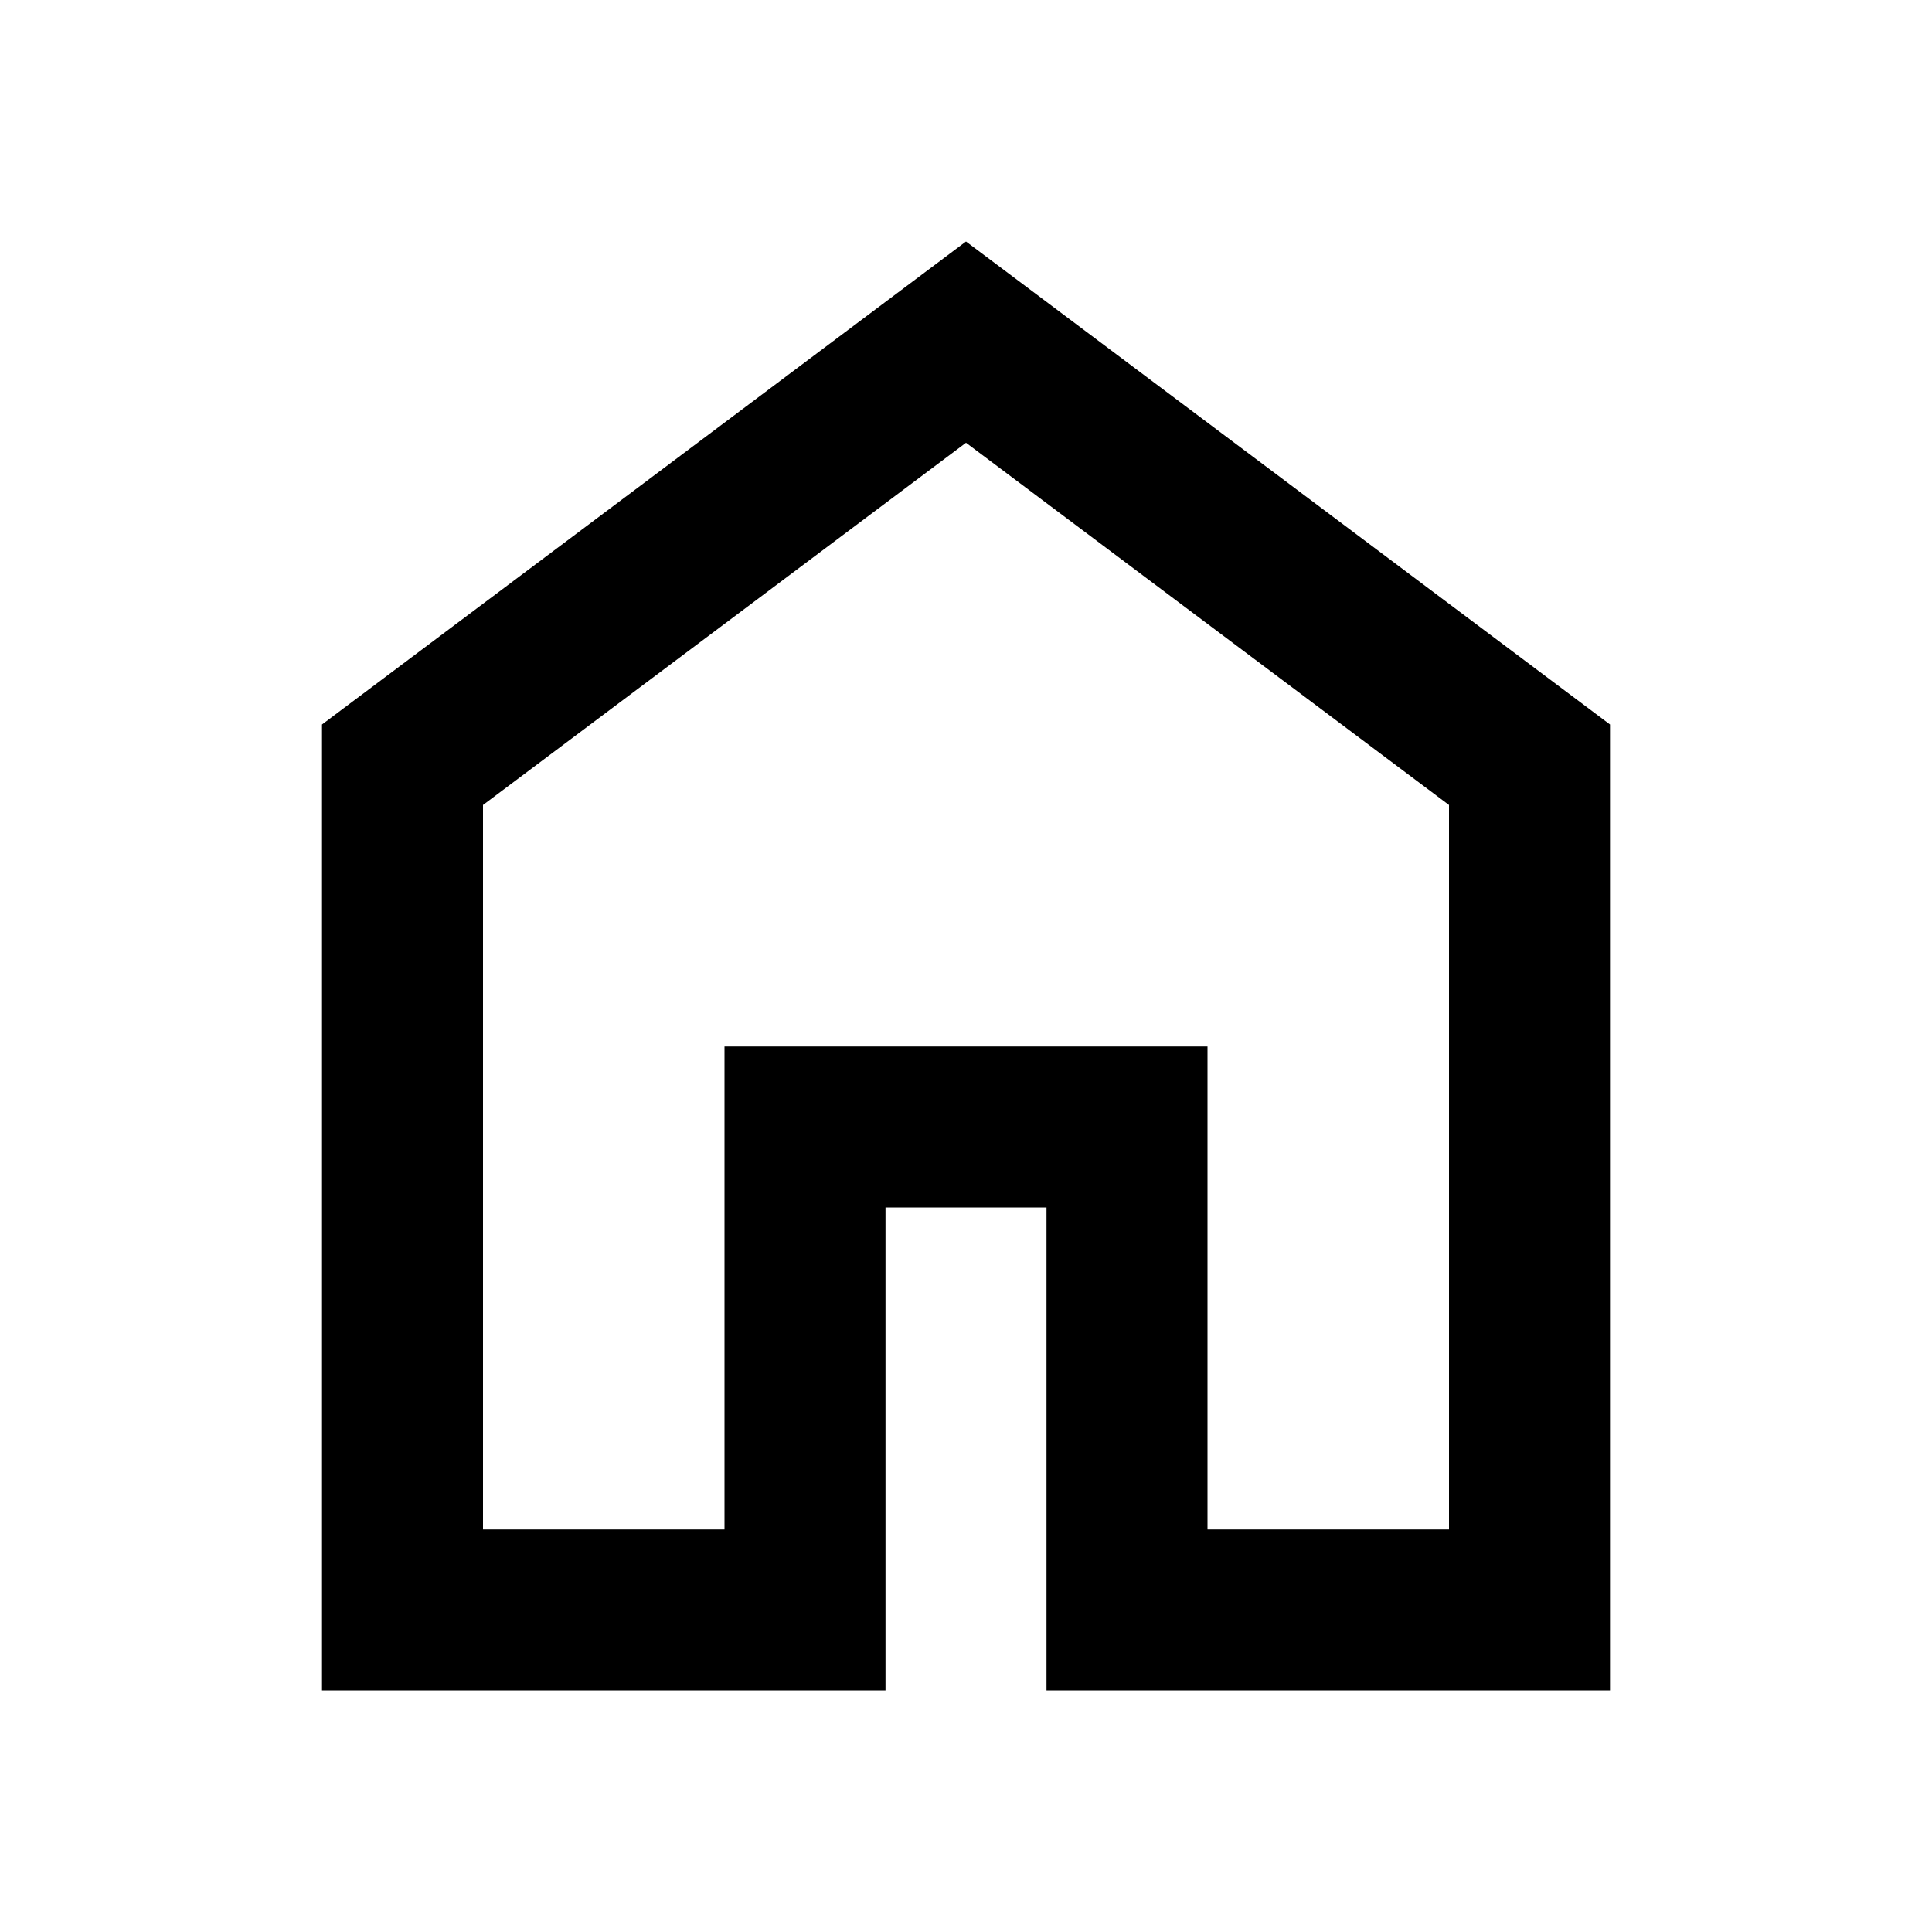
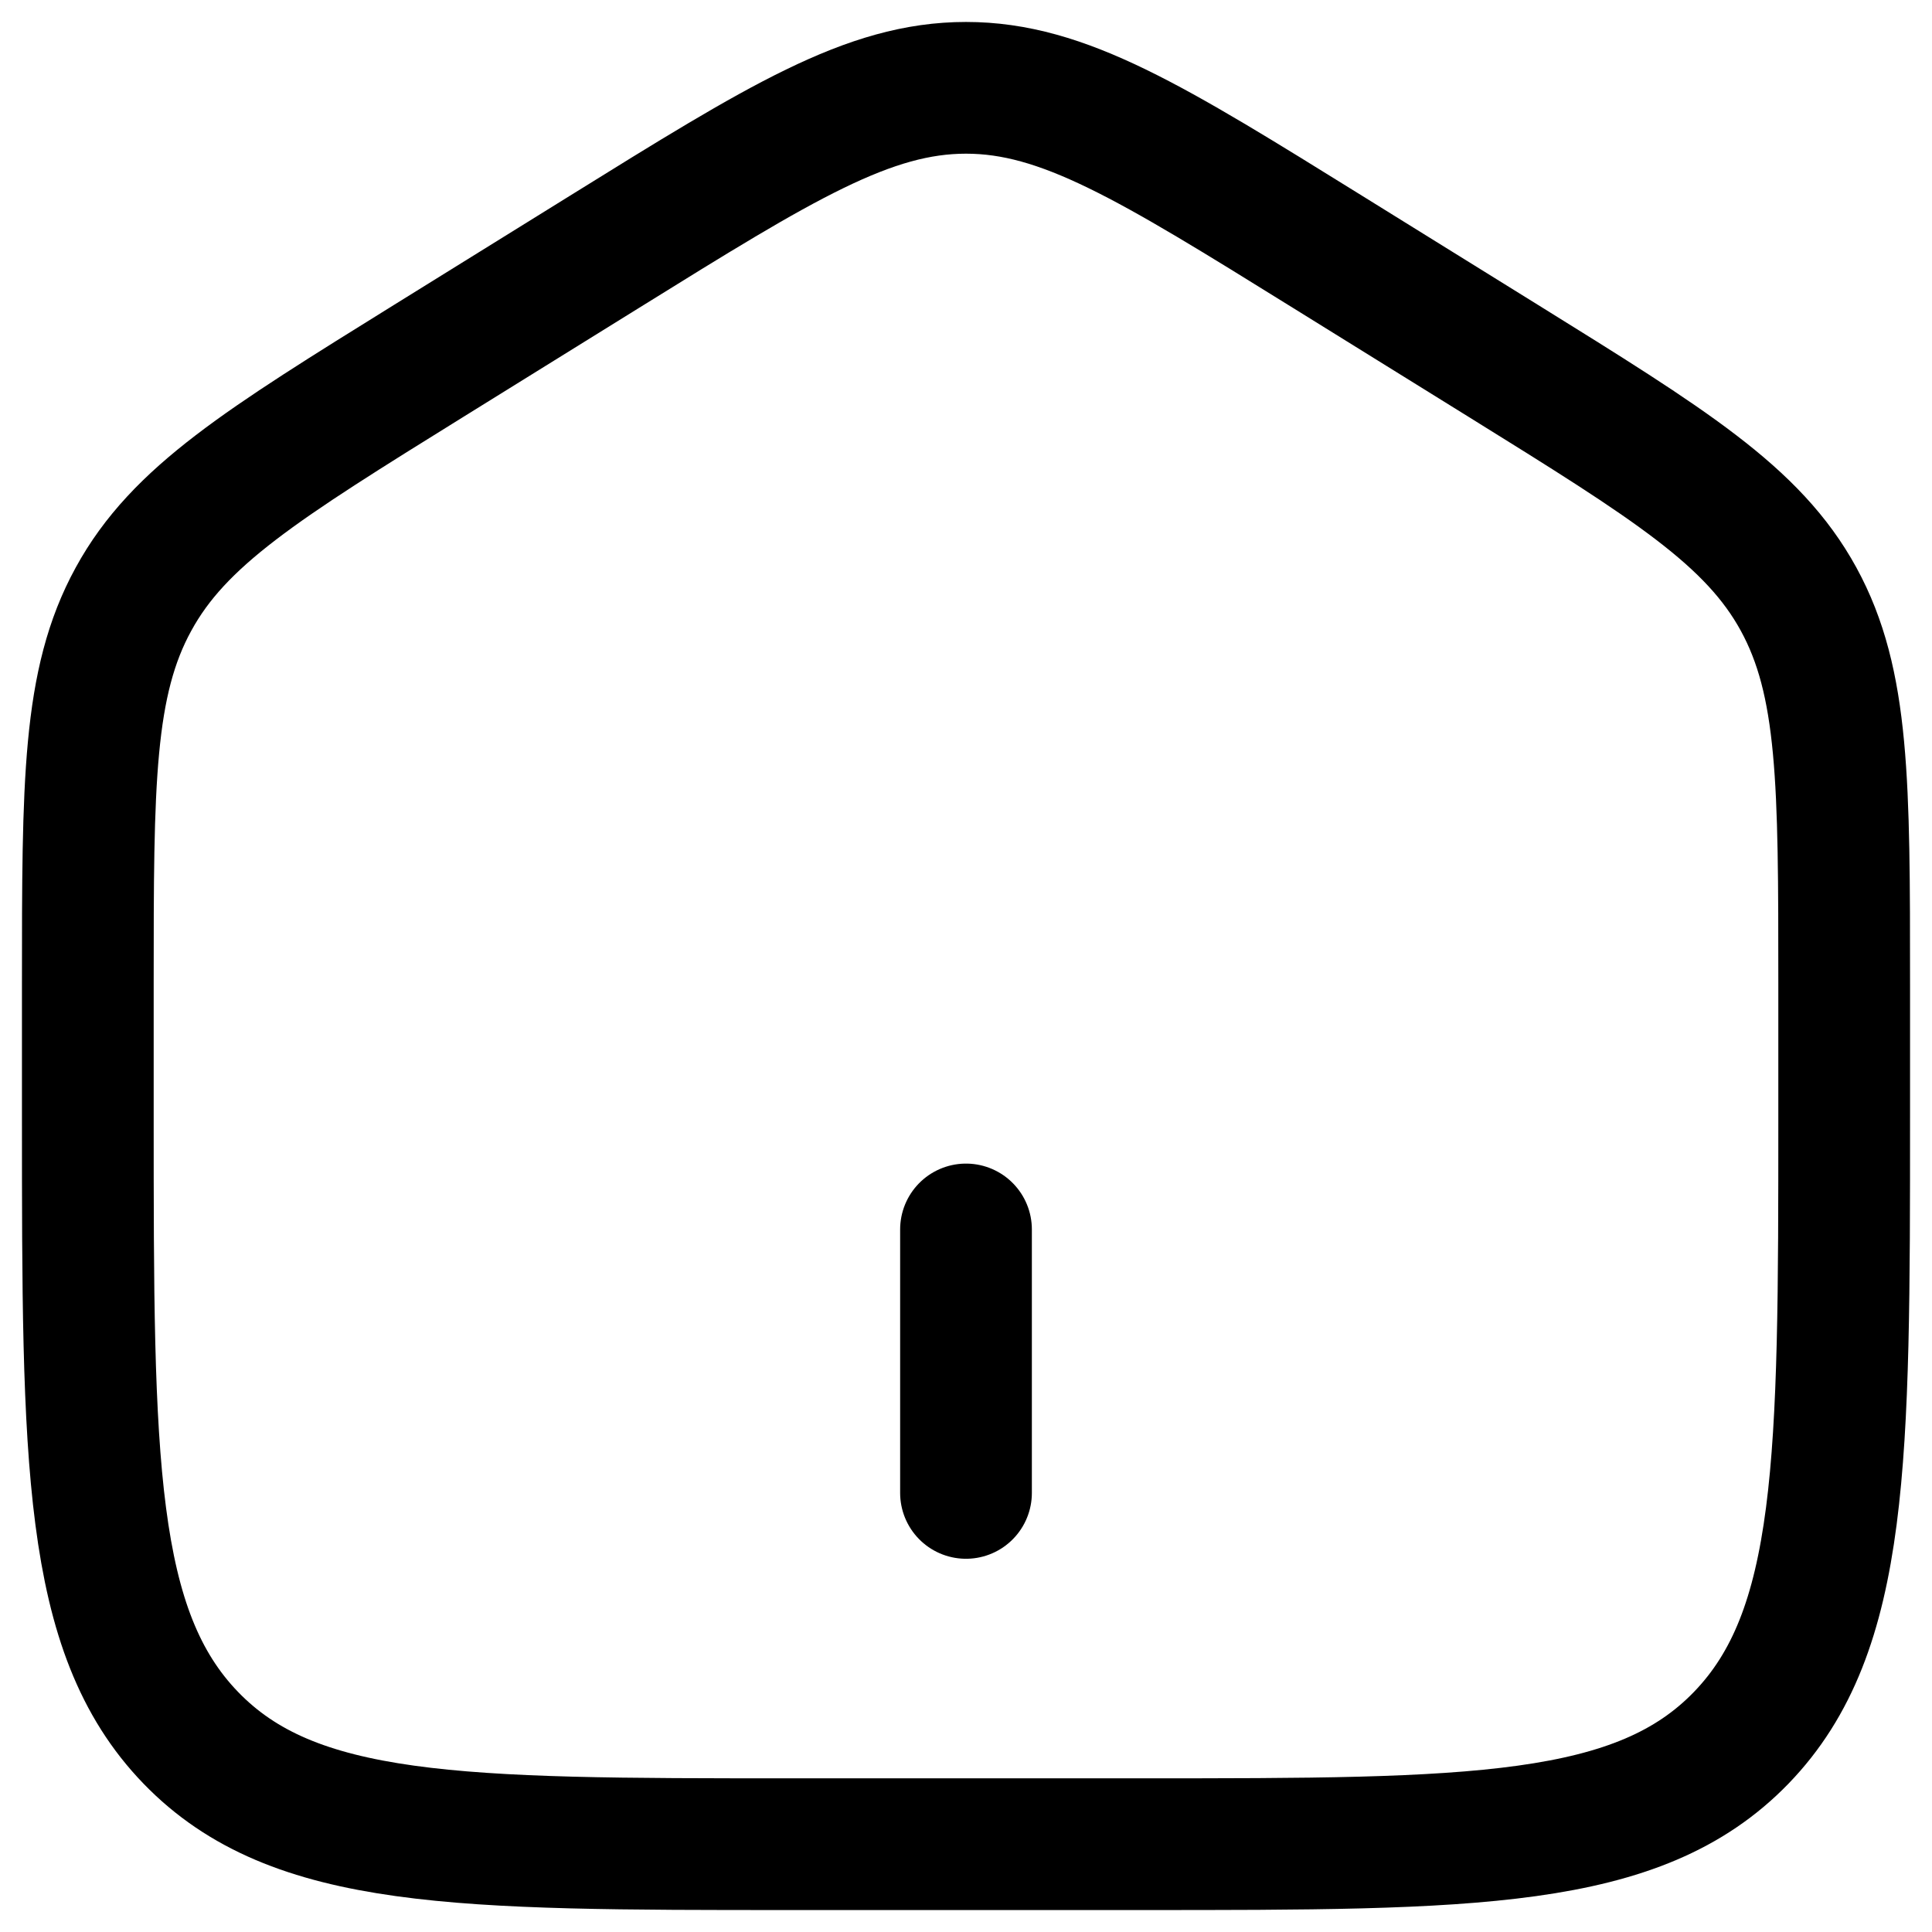
- <svg xmlns="http://www.w3.org/2000/svg" height="24px" viewBox="0 -960 960 960" width="24px" fill="#000000">
-   <path d="M240-200h120v-240h240v240h120v-360L480-740 240-560v360Zm-80 80v-480l320-240 320 240v480H520v-240h-80v240H160Zm320-350Z" />
+ <svg xmlns="http://www.w3.org/2000/svg" width="22" height="22" viewBox="0 0 22 22" fill="none">
+   <path d="M1 11.204C1 8.915 1 7.771 1.52 6.823C2.038 5.874 2.987 5.286 4.884 4.108L6.884 2.867C8.889 1.622 9.892 1 11 1C12.108 1 13.11 1.622 15.116 2.867L17.116 4.108C19.013 5.286 19.962 5.874 20.481 6.823C21 7.772 21 8.915 21 11.203V12.725C21 16.625 21 18.576 19.828 19.788C18.656 21 16.771 21 13 21H9C5.229 21 3.343 21 2.172 19.788C1.001 18.576 1 16.626 1 12.725V11.204Z" stroke="black" stroke-width="1.5" />
+   <path d="M11 14V17" stroke="black" stroke-width="1.5" stroke-linecap="round" />
</svg>
